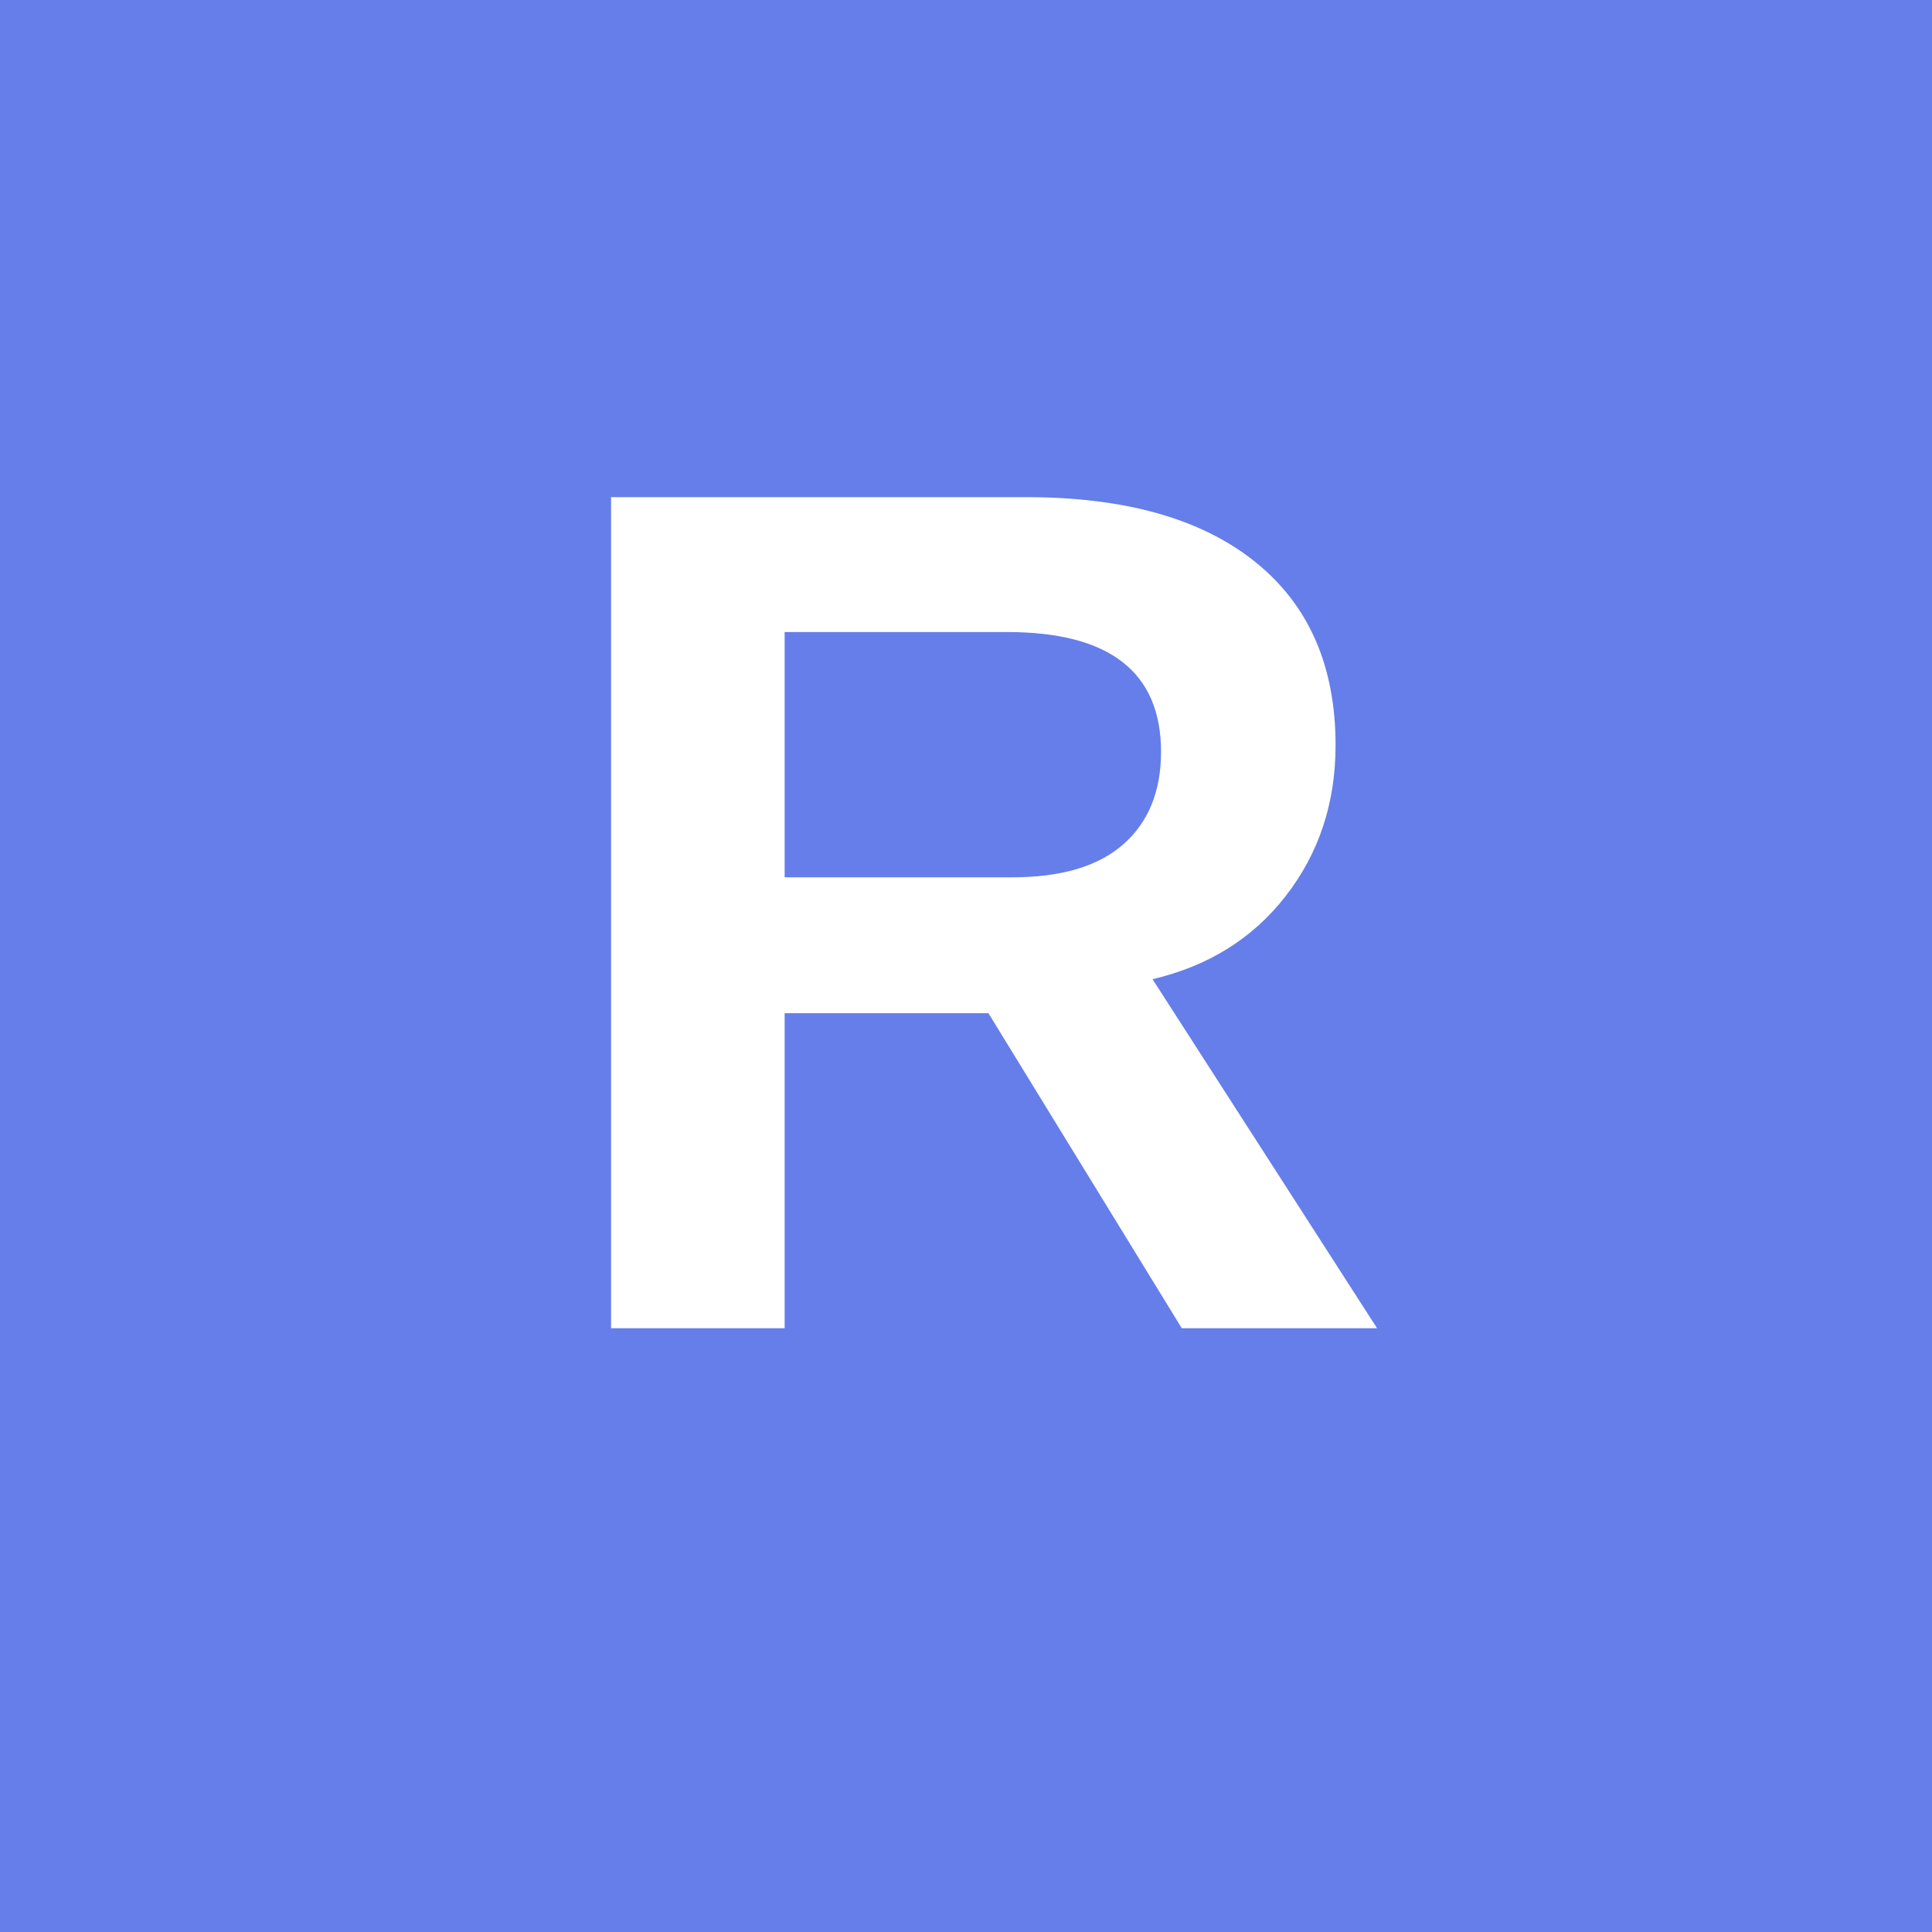
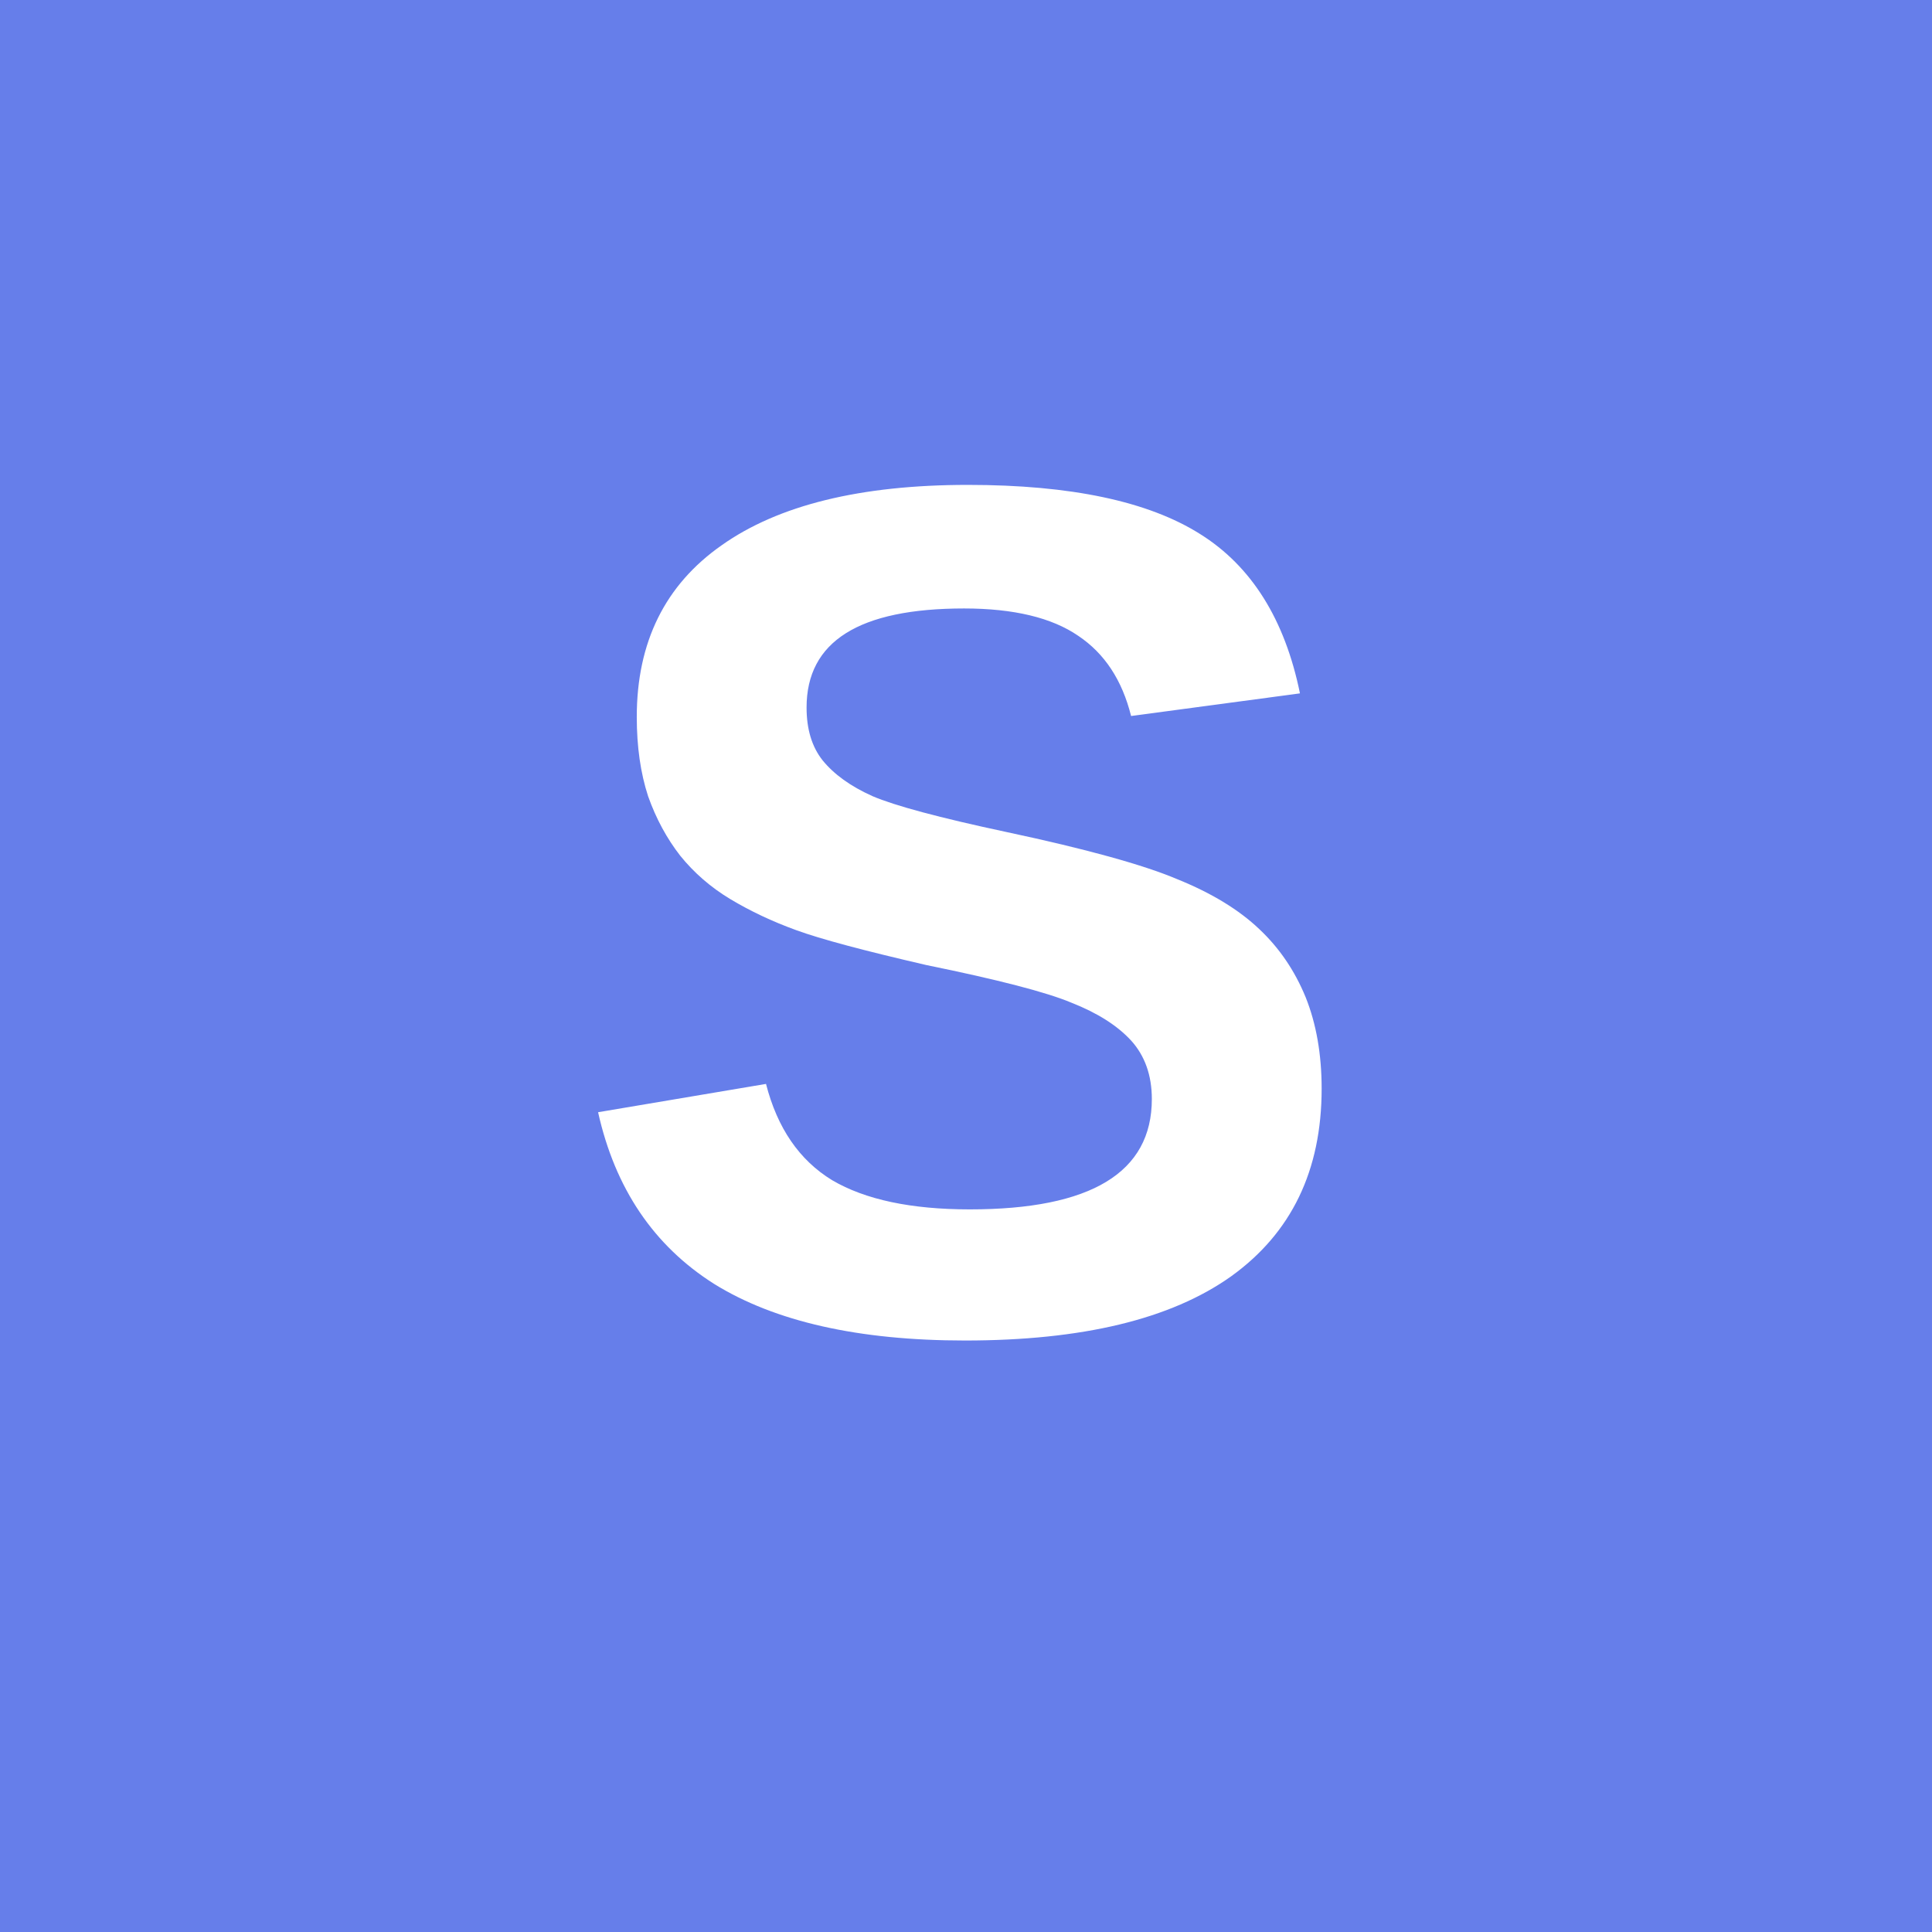
<svg xmlns="http://www.w3.org/2000/svg" viewBox="0 0 32 32">
  <rect width="32" height="32" fill="#667eea" />
-   <text x="16" y="22" font-family="Arial, sans-serif" font-size="20" fill="white" text-anchor="middle" font-weight="bold">R</text>
+   <text x="16" y="22" font-family="Arial, sans-serif" font-size="20" fill="white" text-anchor="middle" font-weight="bold">S</text>
</svg>
